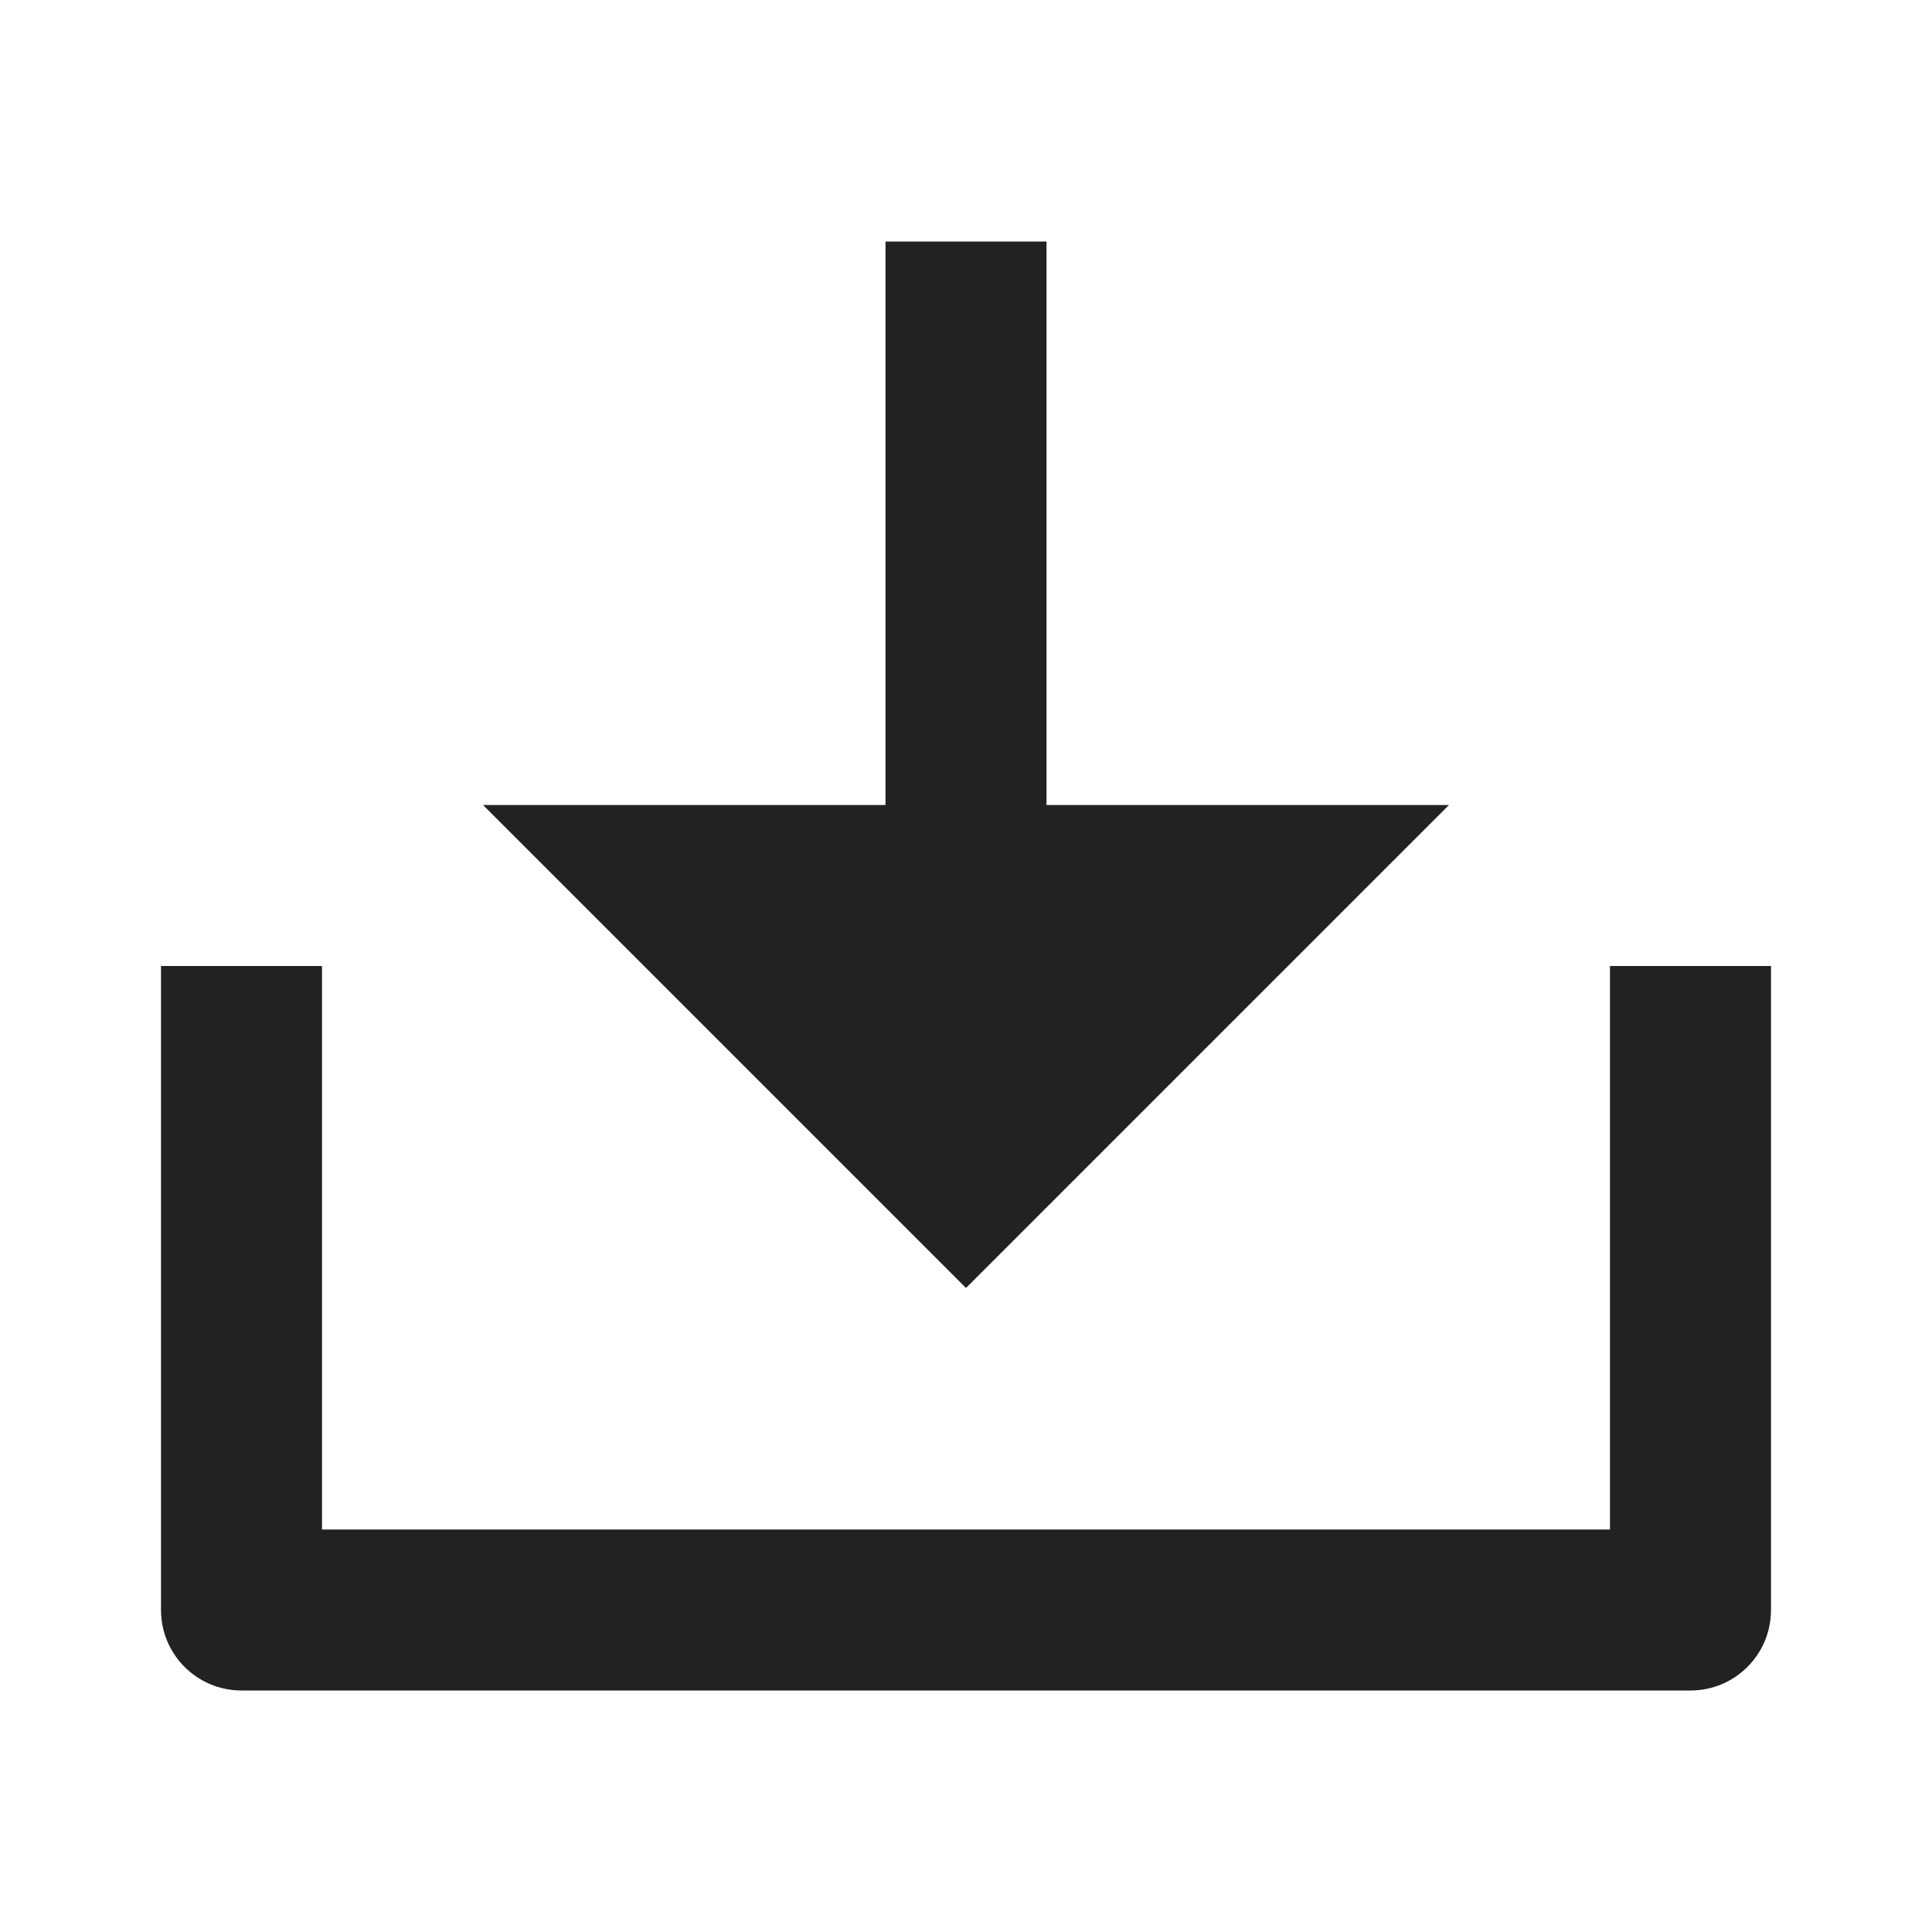
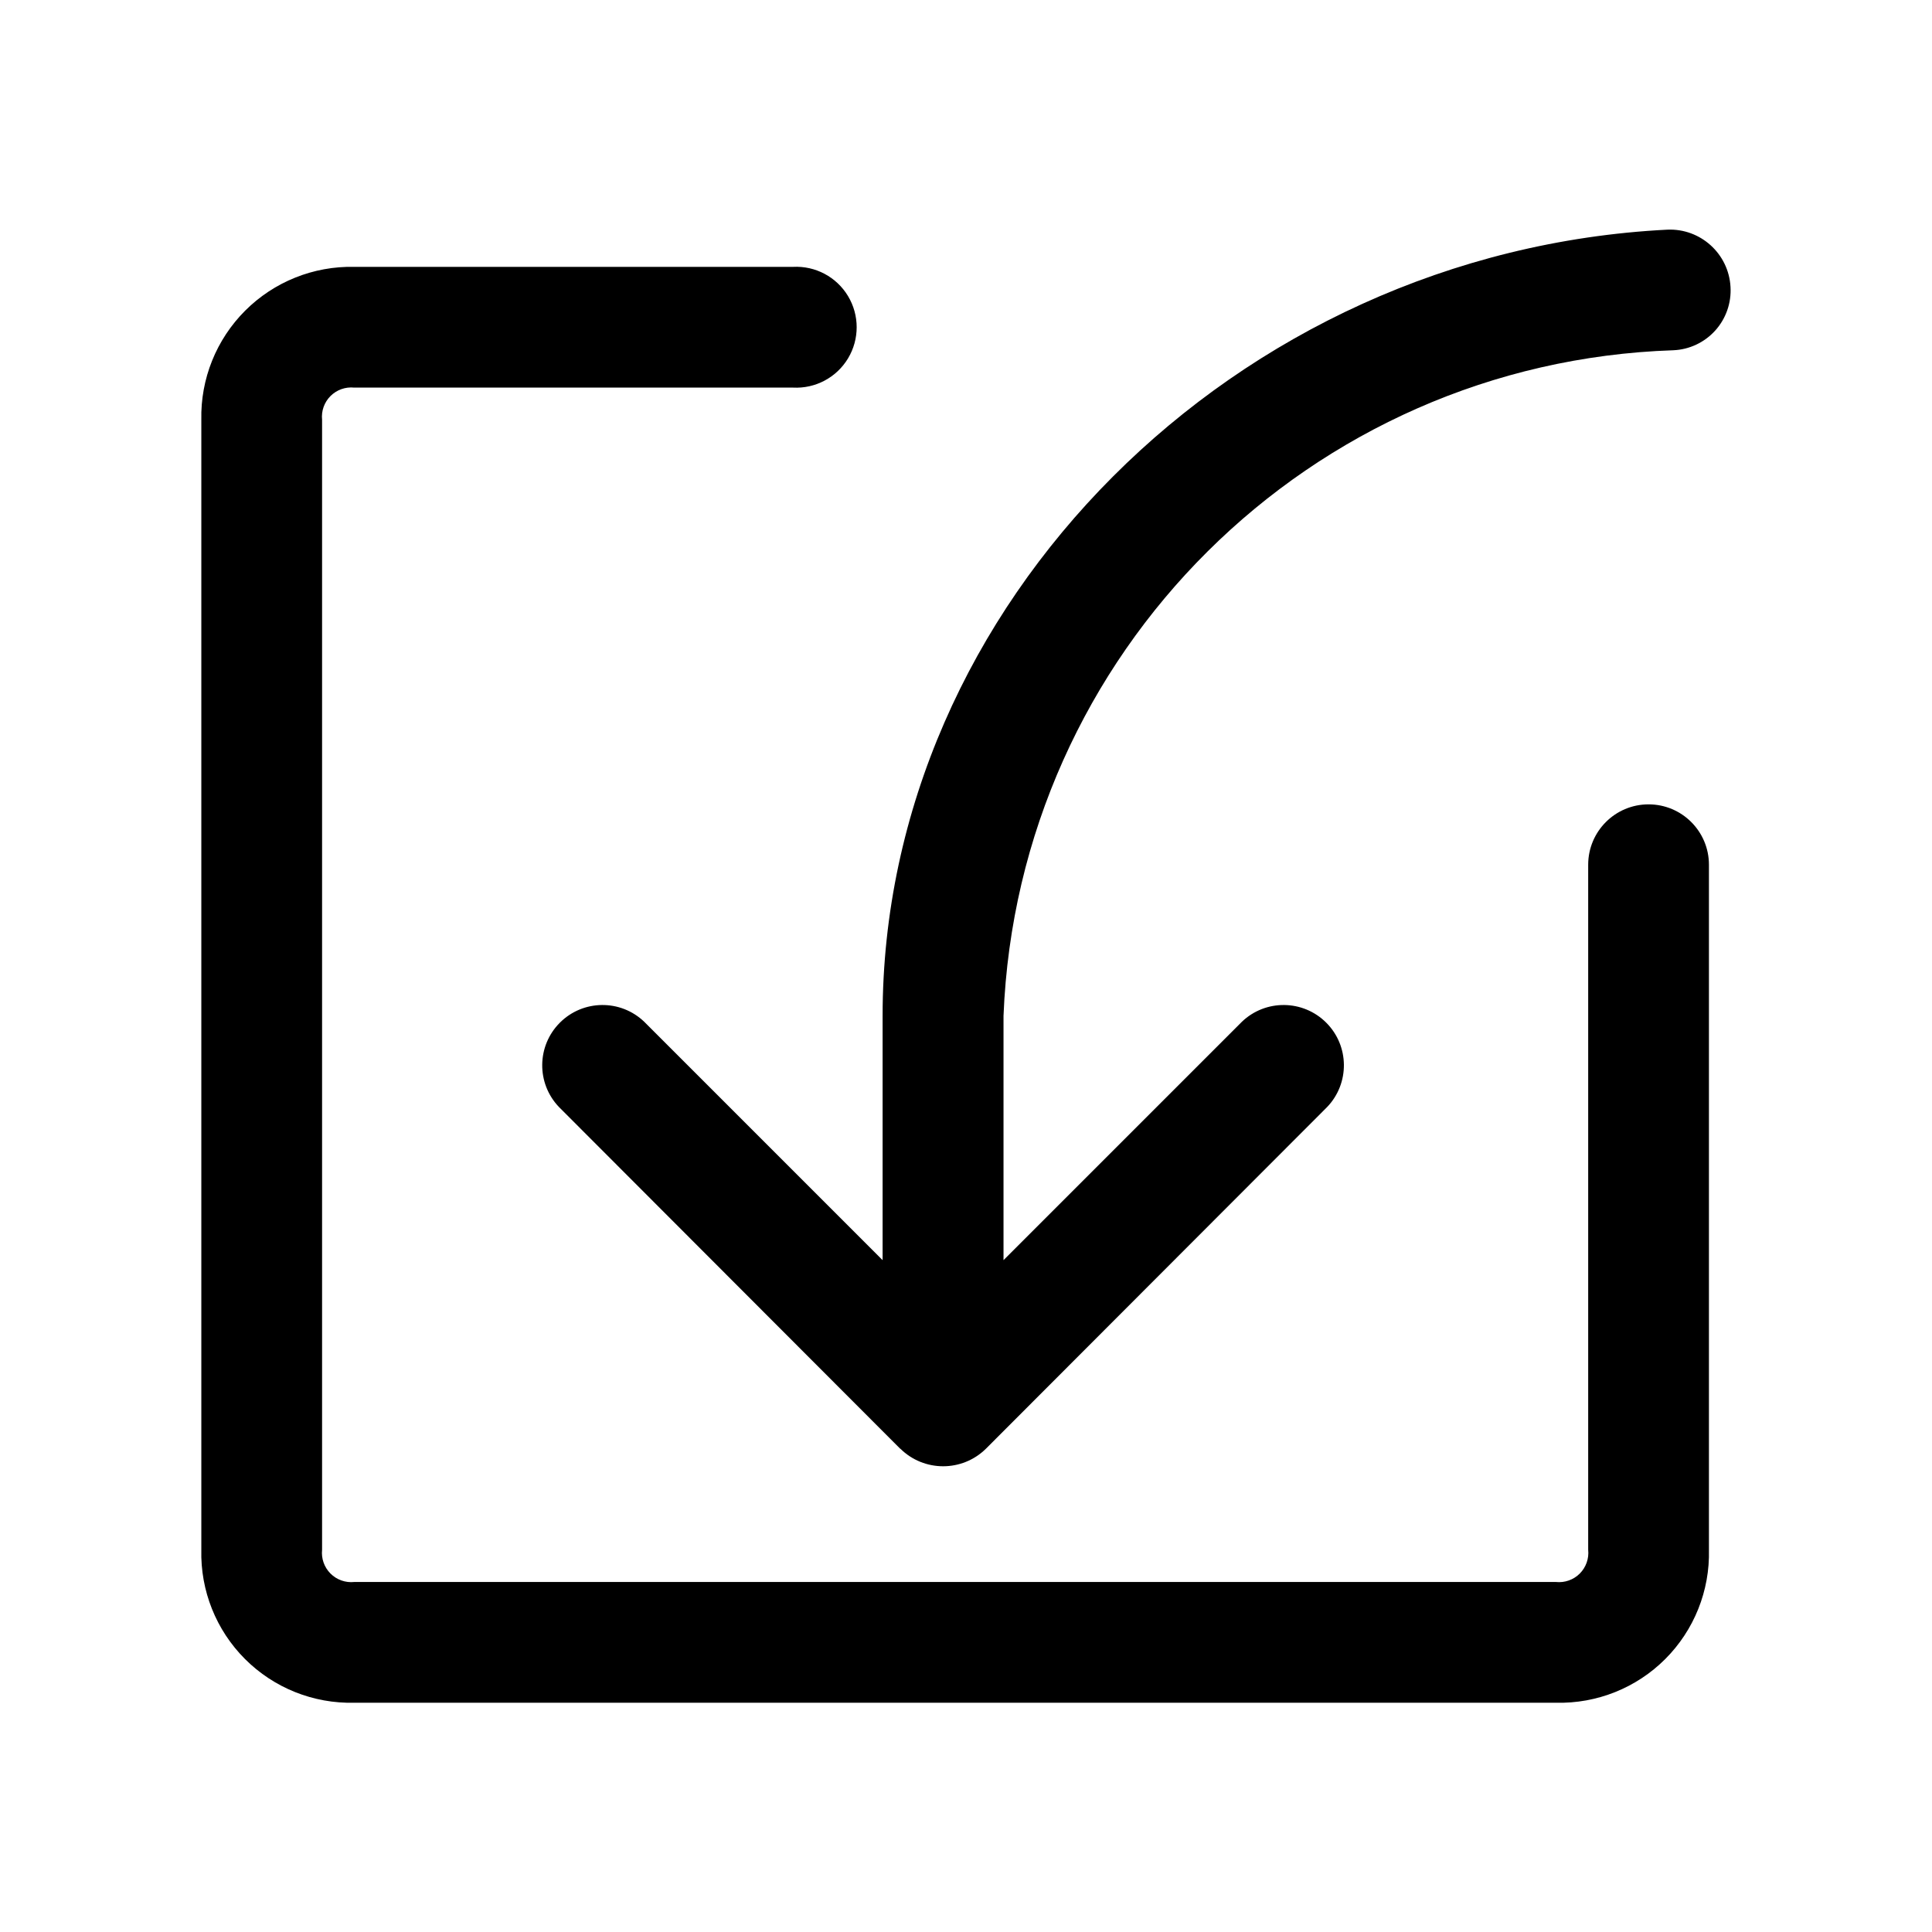
- <svg xmlns="http://www.w3.org/2000/svg" viewBox="0 0 24 24" width="24" height="24">
-   <path fill="none" d="M0 0h24v24H0z" />
-   <path d="M13 10h5l-6 6-6-6h5V3h2v7zm-9 9h16v-7h2v8a1 1 0 0 1-1 1H3a1 1 0 0 1-1-1v-8h2v7z" fill="#222" />
+ <svg xmlns="http://www.w3.org/2000/svg" t="1666250836526" class="icon" viewBox="0 0 1024 1024" version="1.1" p-id="3800" width="200" height="200">
+   <path d="M187.776 902.485a79.147 79.147 0 0 1-81.067-81.067V222.507a79.36 79.36 0 0 1 81.067-81.067h232.576a32.043 32.043 0 1 1 0 64H187.776a15.531 15.531 0 0 0-17.067 17.067v598.912a15.531 15.531 0 0 0 17.067 17.067h636.928a15.531 15.531 0 0 0 17.067-17.067v-363.093a32 32 0 1 1 64 0v363.093a79.147 79.147 0 0 1-81.067 81.067z m289.323-134.656l-180.821-181.077a31.957 31.957 0 0 1 45.184-45.184l126.336 126.336v-129.493c0-218.069 186.752-405.077 415.915-416.683a32.128 32.128 0 0 1 33.493 30.336 31.701 31.701 0 0 1-30.336 33.579 367.531 367.531 0 0 0-354.987 352.768v129.493l126.336-126.336a31.957 31.957 0 0 1 45.184 45.184l-180.821 181.077a32.299 32.299 0 0 1-45.397 0z" p-id="3801" />
</svg>
